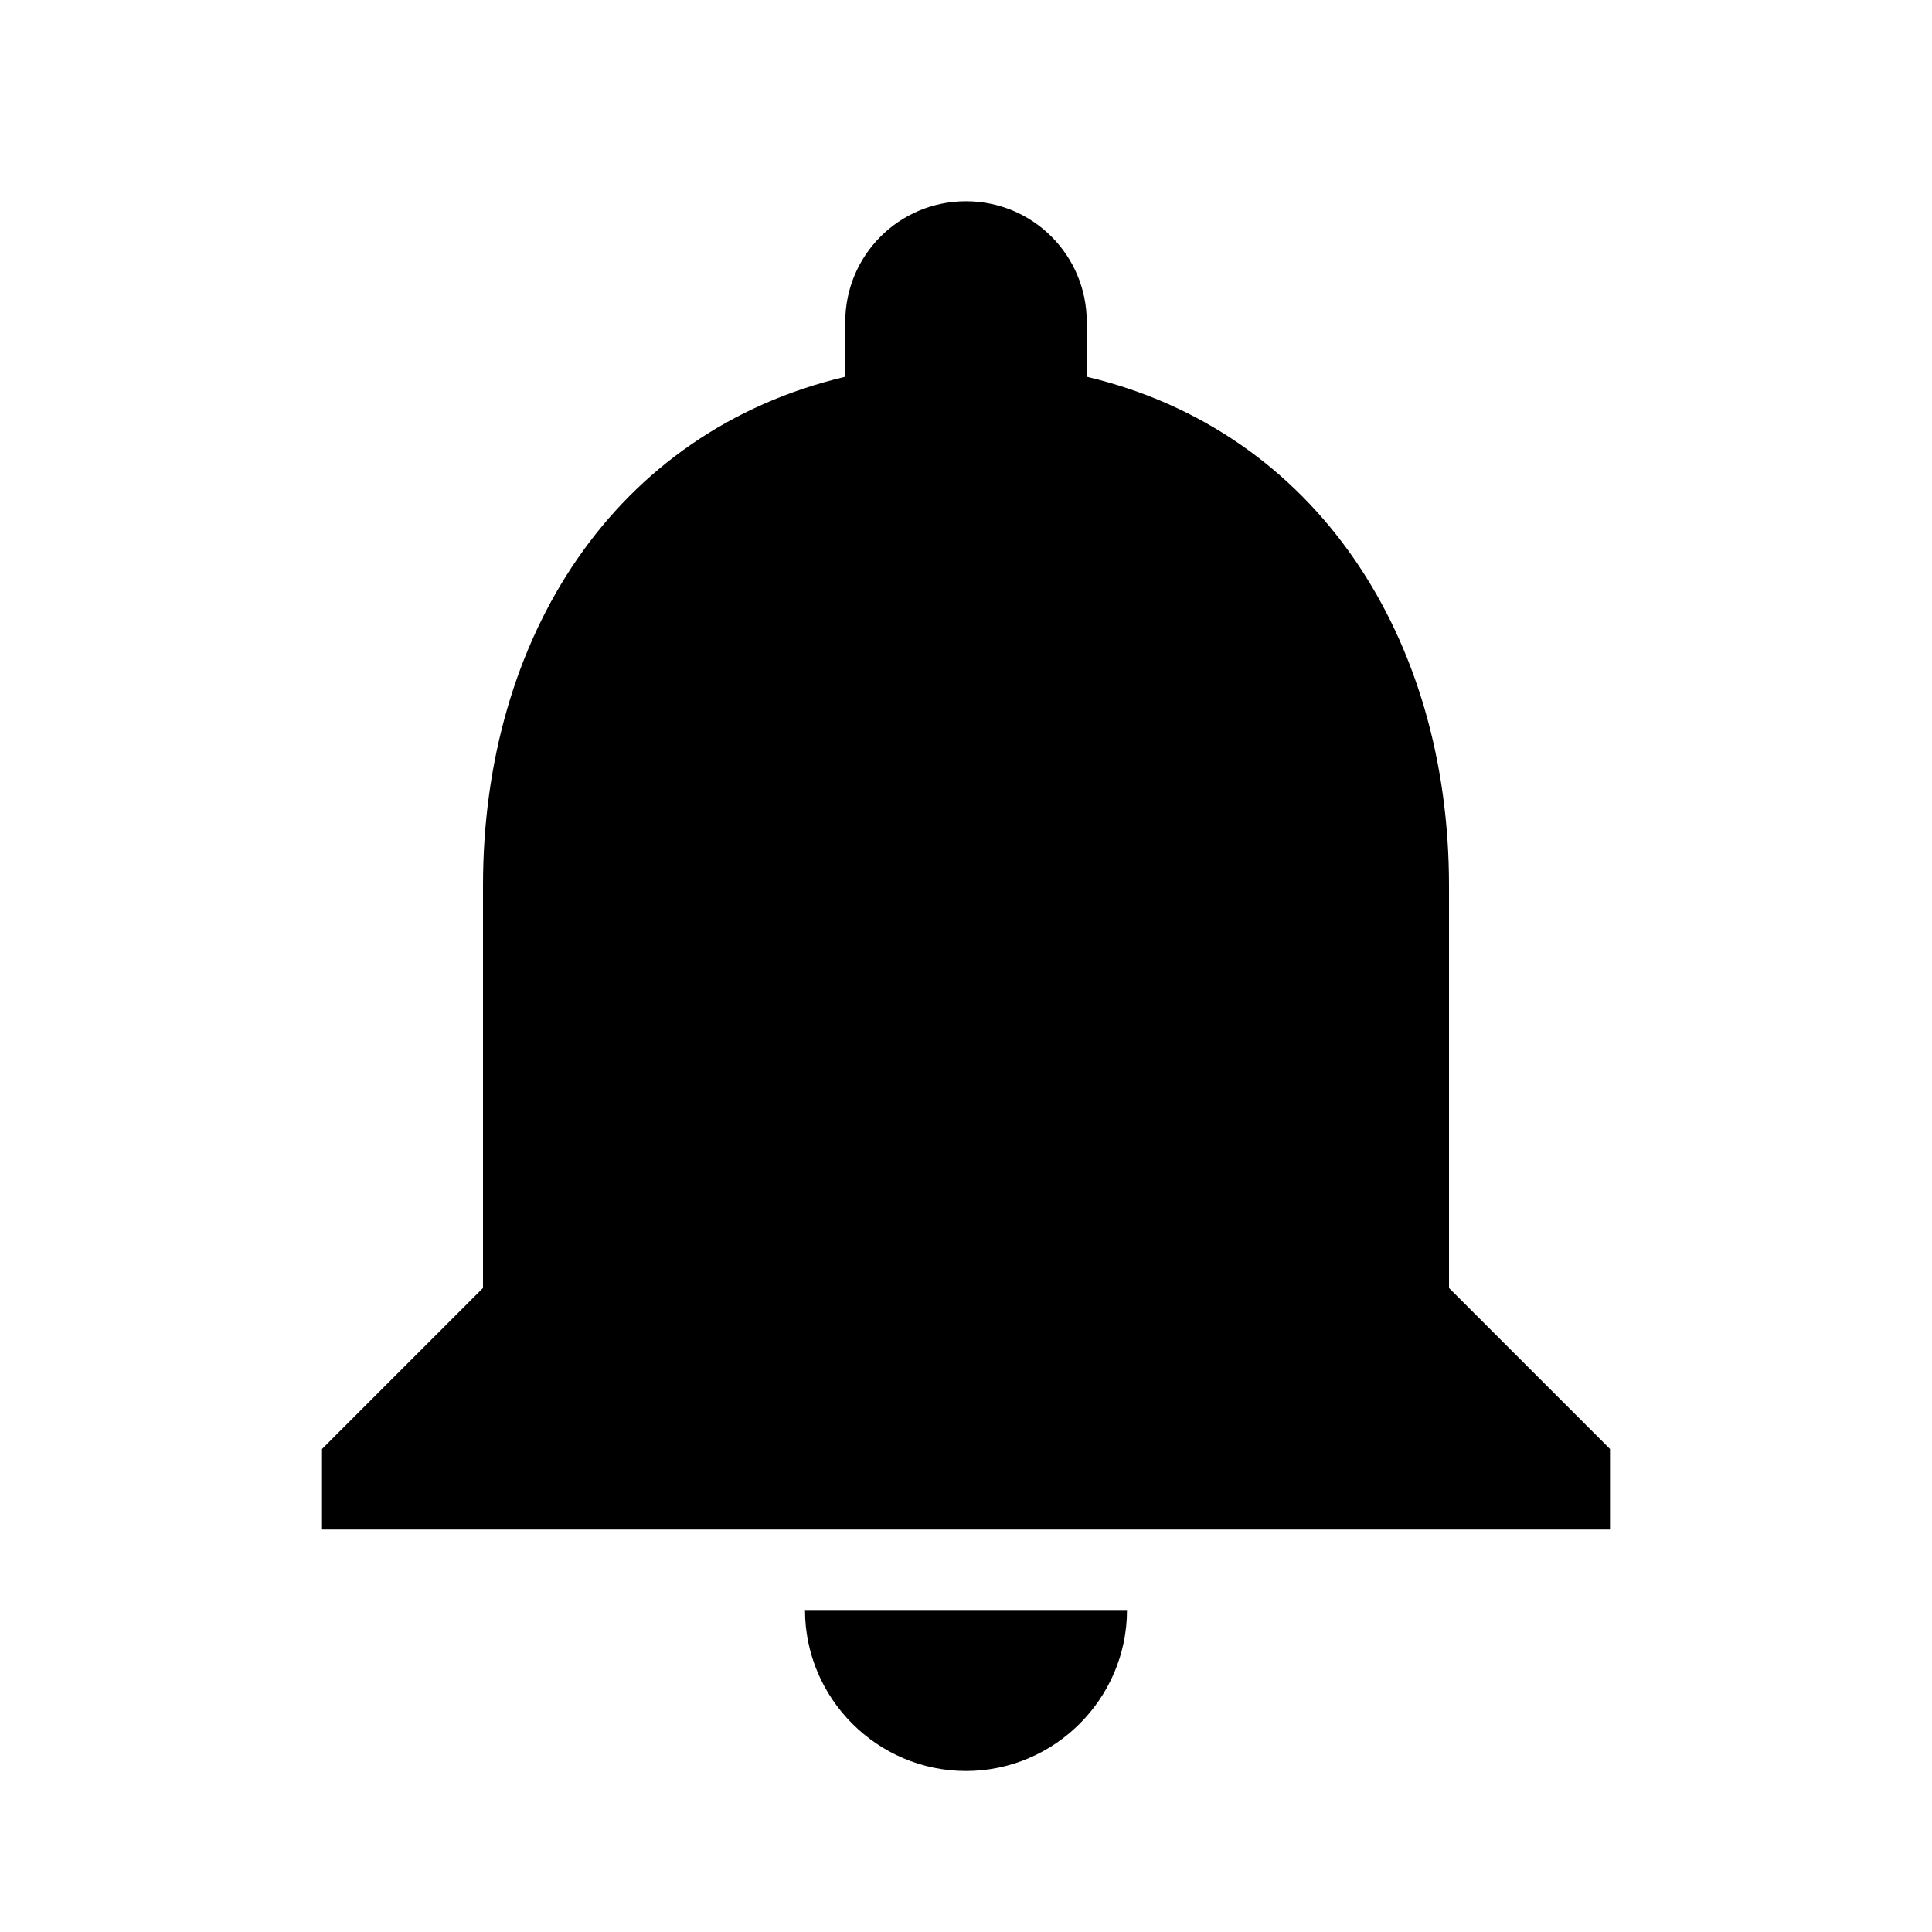
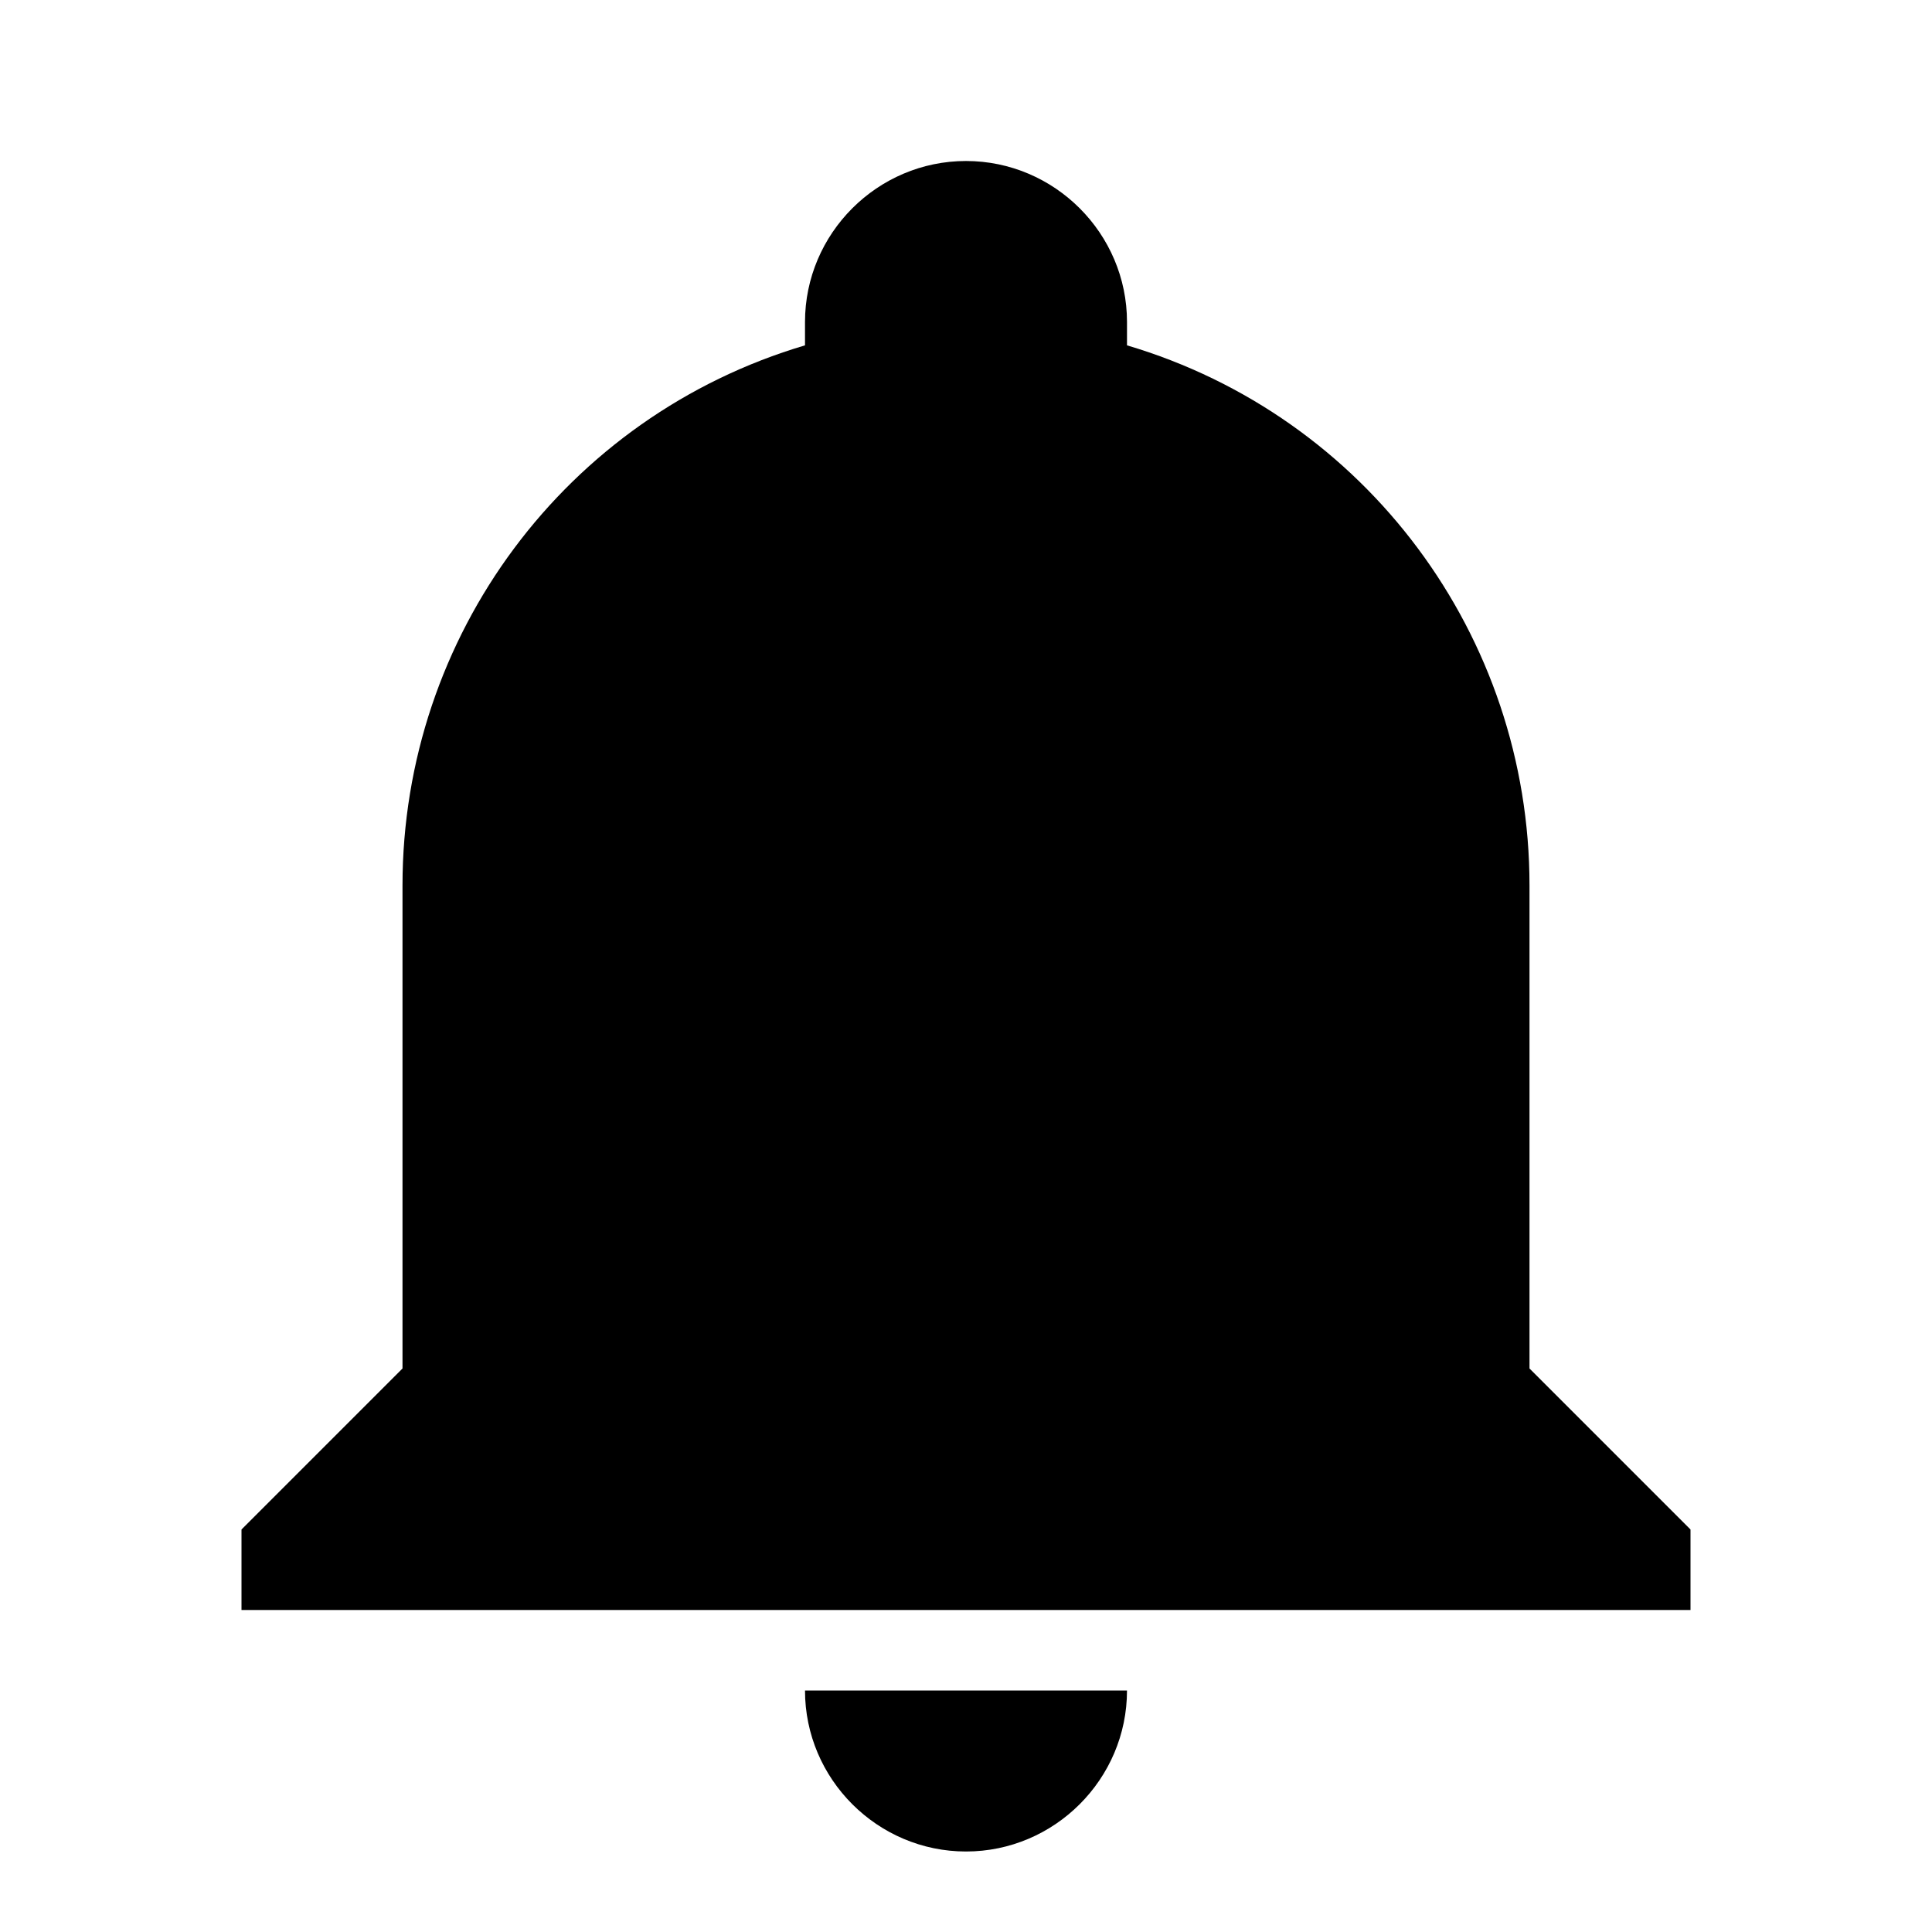
<svg xmlns="http://www.w3.org/2000/svg" version="1.1" width="24" height="24" viewBox="0 0 24 24">
-   <path d="M12,22C13.1,22 14,21.1 14,20H10C10,21.1 10.9,22 12,22M18,16V11C18,7.93 16.36,5.36 13.5,4.68V4C13.5,3.17 12.83,2.5 12,2.5C11.17,2.5 10.5,3.17 10.5,4V4.68C7.63,5.36 6,7.92 6,11V16L4,18V19H20V18L18,16Z" />
+   <path d="M21,19V20H3V19L5,17V11C5,7.9 7.03,5.17 10,4.29C10,4.19 10,4.1 10,4C10,2.9 10.9,2 12,2C13.1,2 14,2.9 14,4C14,4.1 14,4.19 14,4.29C16.97,5.17 19,7.9 19,11V17L21,19M14,21C14,22.1 13.1,23 12,23C10.9,23 10,22.1 10,21" />
</svg>
